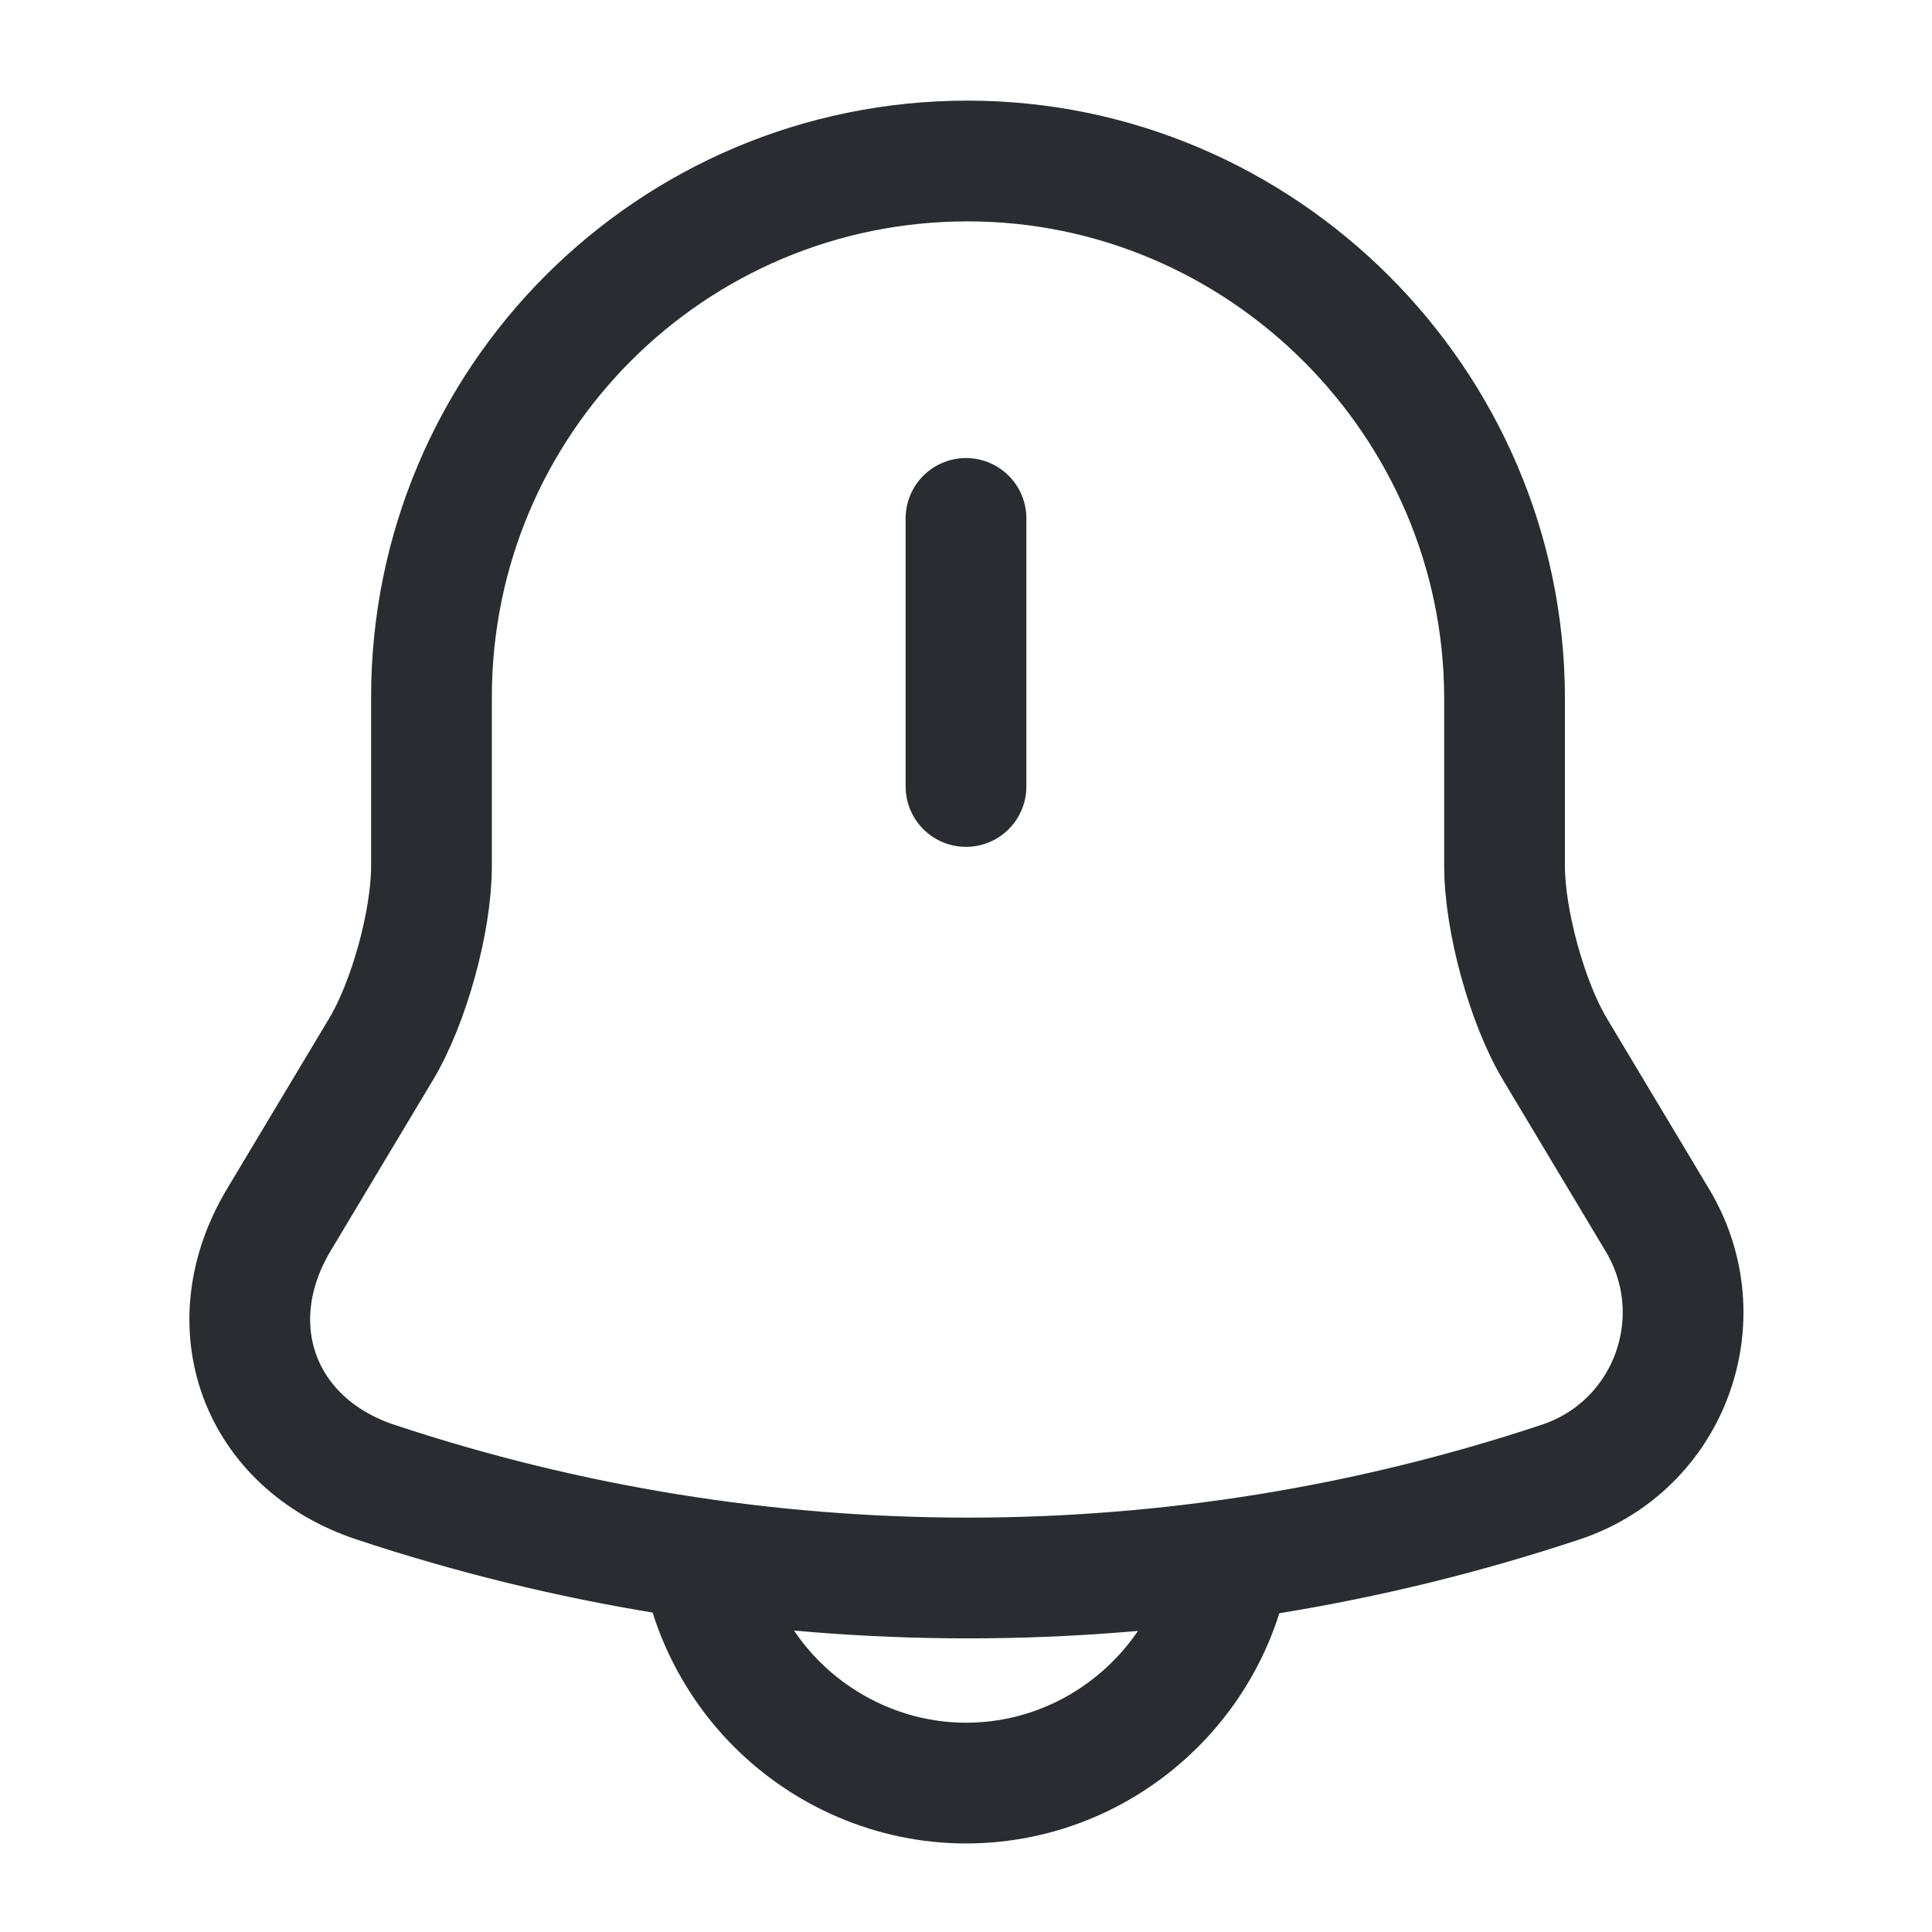
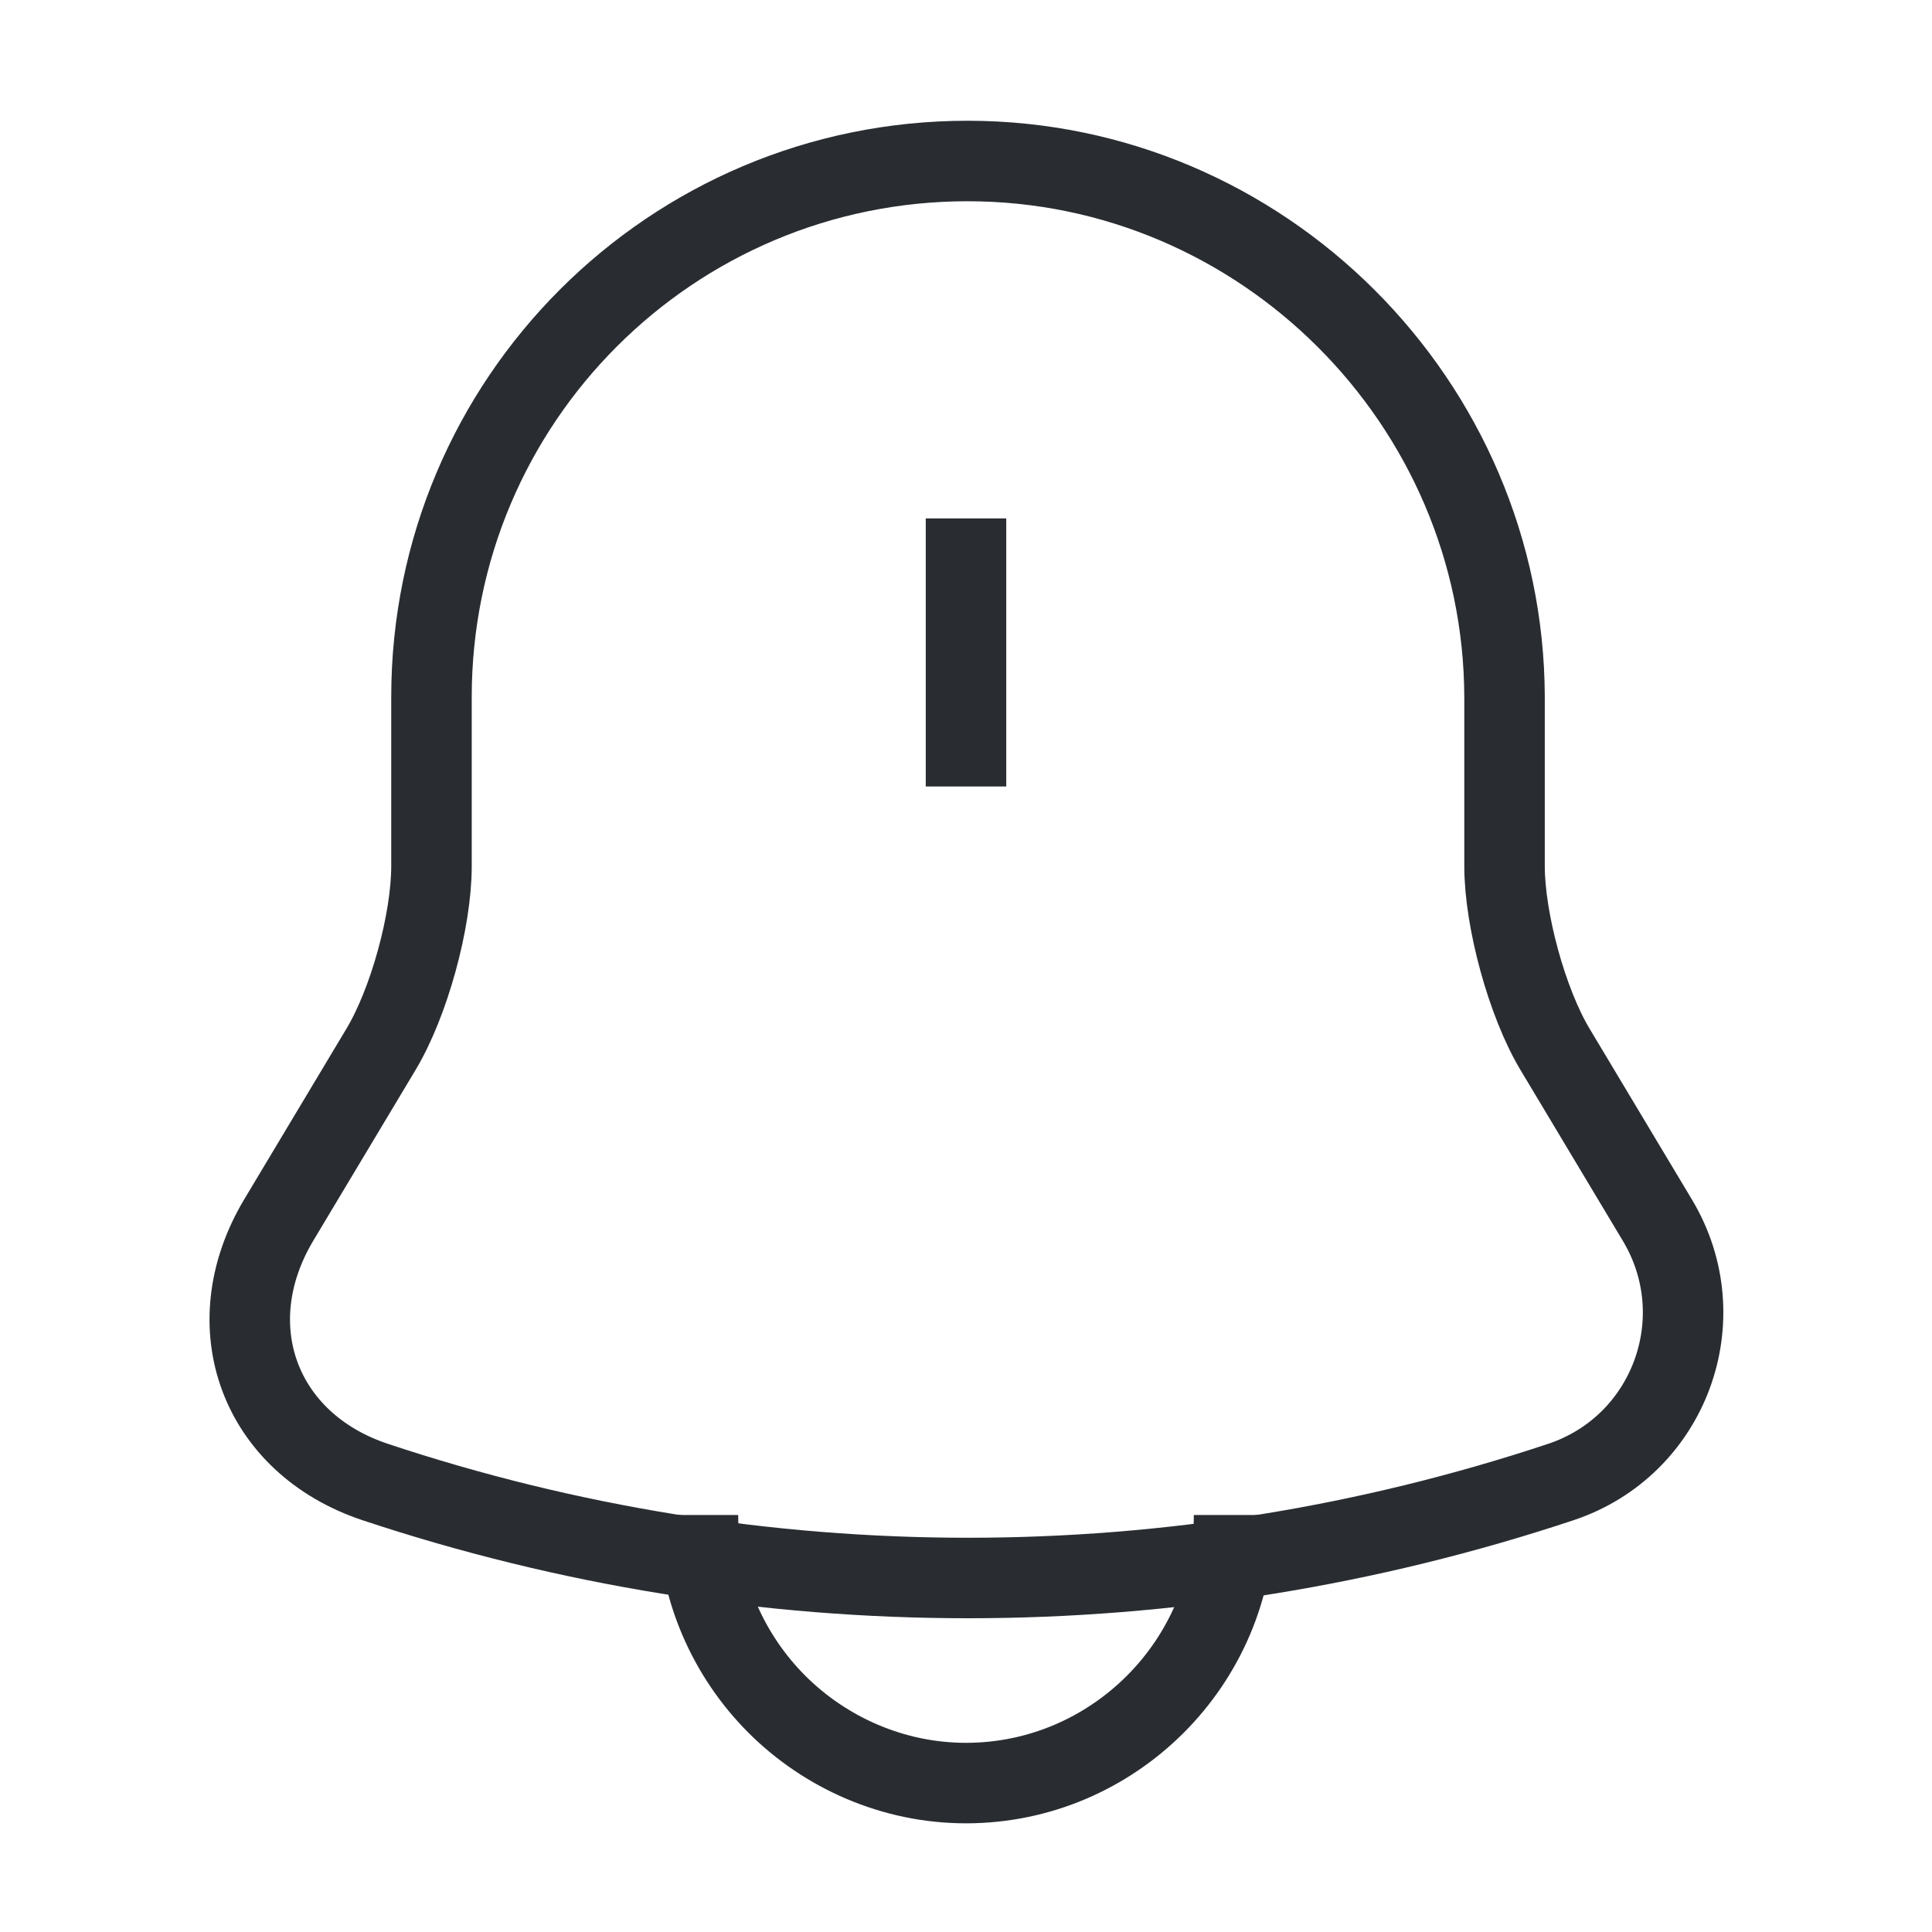
<svg xmlns="http://www.w3.org/2000/svg" width="24" height="24" viewBox="0 0 24 24" fill="none">
-   <path d="M12 6.44V9.77" stroke="#292D32" stroke-width="1.5" stroke-miterlimit="10" stroke-linecap="round" />
-   <path d="M12.02 2C8.34 2 5.36 4.98 5.36 8.66V10.76C5.36 11.44 5.08 12.46 4.73 13.04L3.46 15.16C2.68 16.47 3.22 17.93 4.66 18.41C9.44 20 14.61 20 19.39 18.41C20.74 17.96 21.32 16.38 20.59 15.16L19.32 13.04C18.97 12.46 18.69 11.43 18.69 10.76V8.66C18.68 5 15.68 2 12.02 2Z" stroke="#292D32" stroke-width="1.5" stroke-miterlimit="10" stroke-linecap="round" />
-   <path d="M15.33 18.82C15.33 20.65 13.83 22.15 12 22.15C11.09 22.15 10.25 21.77 9.65 21.17C9.05 20.57 8.67 19.73 8.67 18.82" stroke="#292D32" stroke-width="1.5" stroke-miterlimit="10" />
+   <path d="M12 6.44V9.77" stroke="#292D32" strokeWidth="1.5" strokeMiterlimit="10" strokeLinecap="round" />
+   <path d="M12.02 2C8.34 2 5.36 4.98 5.36 8.66V10.76C5.36 11.44 5.08 12.46 4.73 13.04L3.46 15.16C2.68 16.47 3.22 17.93 4.66 18.41C9.44 20 14.61 20 19.39 18.41C20.74 17.96 21.32 16.38 20.59 15.16L19.32 13.04C18.97 12.46 18.69 11.43 18.69 10.76V8.66C18.68 5 15.68 2 12.02 2Z" stroke="#292D32" strokeWidth="1.5" strokeMiterlimit="10" strokeLinecap="round" />
+   <path d="M15.33 18.82C15.33 20.65 13.83 22.15 12 22.15C11.09 22.15 10.25 21.77 9.65 21.17C9.05 20.57 8.67 19.73 8.67 18.82" stroke="#292D32" strokeWidth="1.5" strokeMiterlimit="10" />
</svg>
